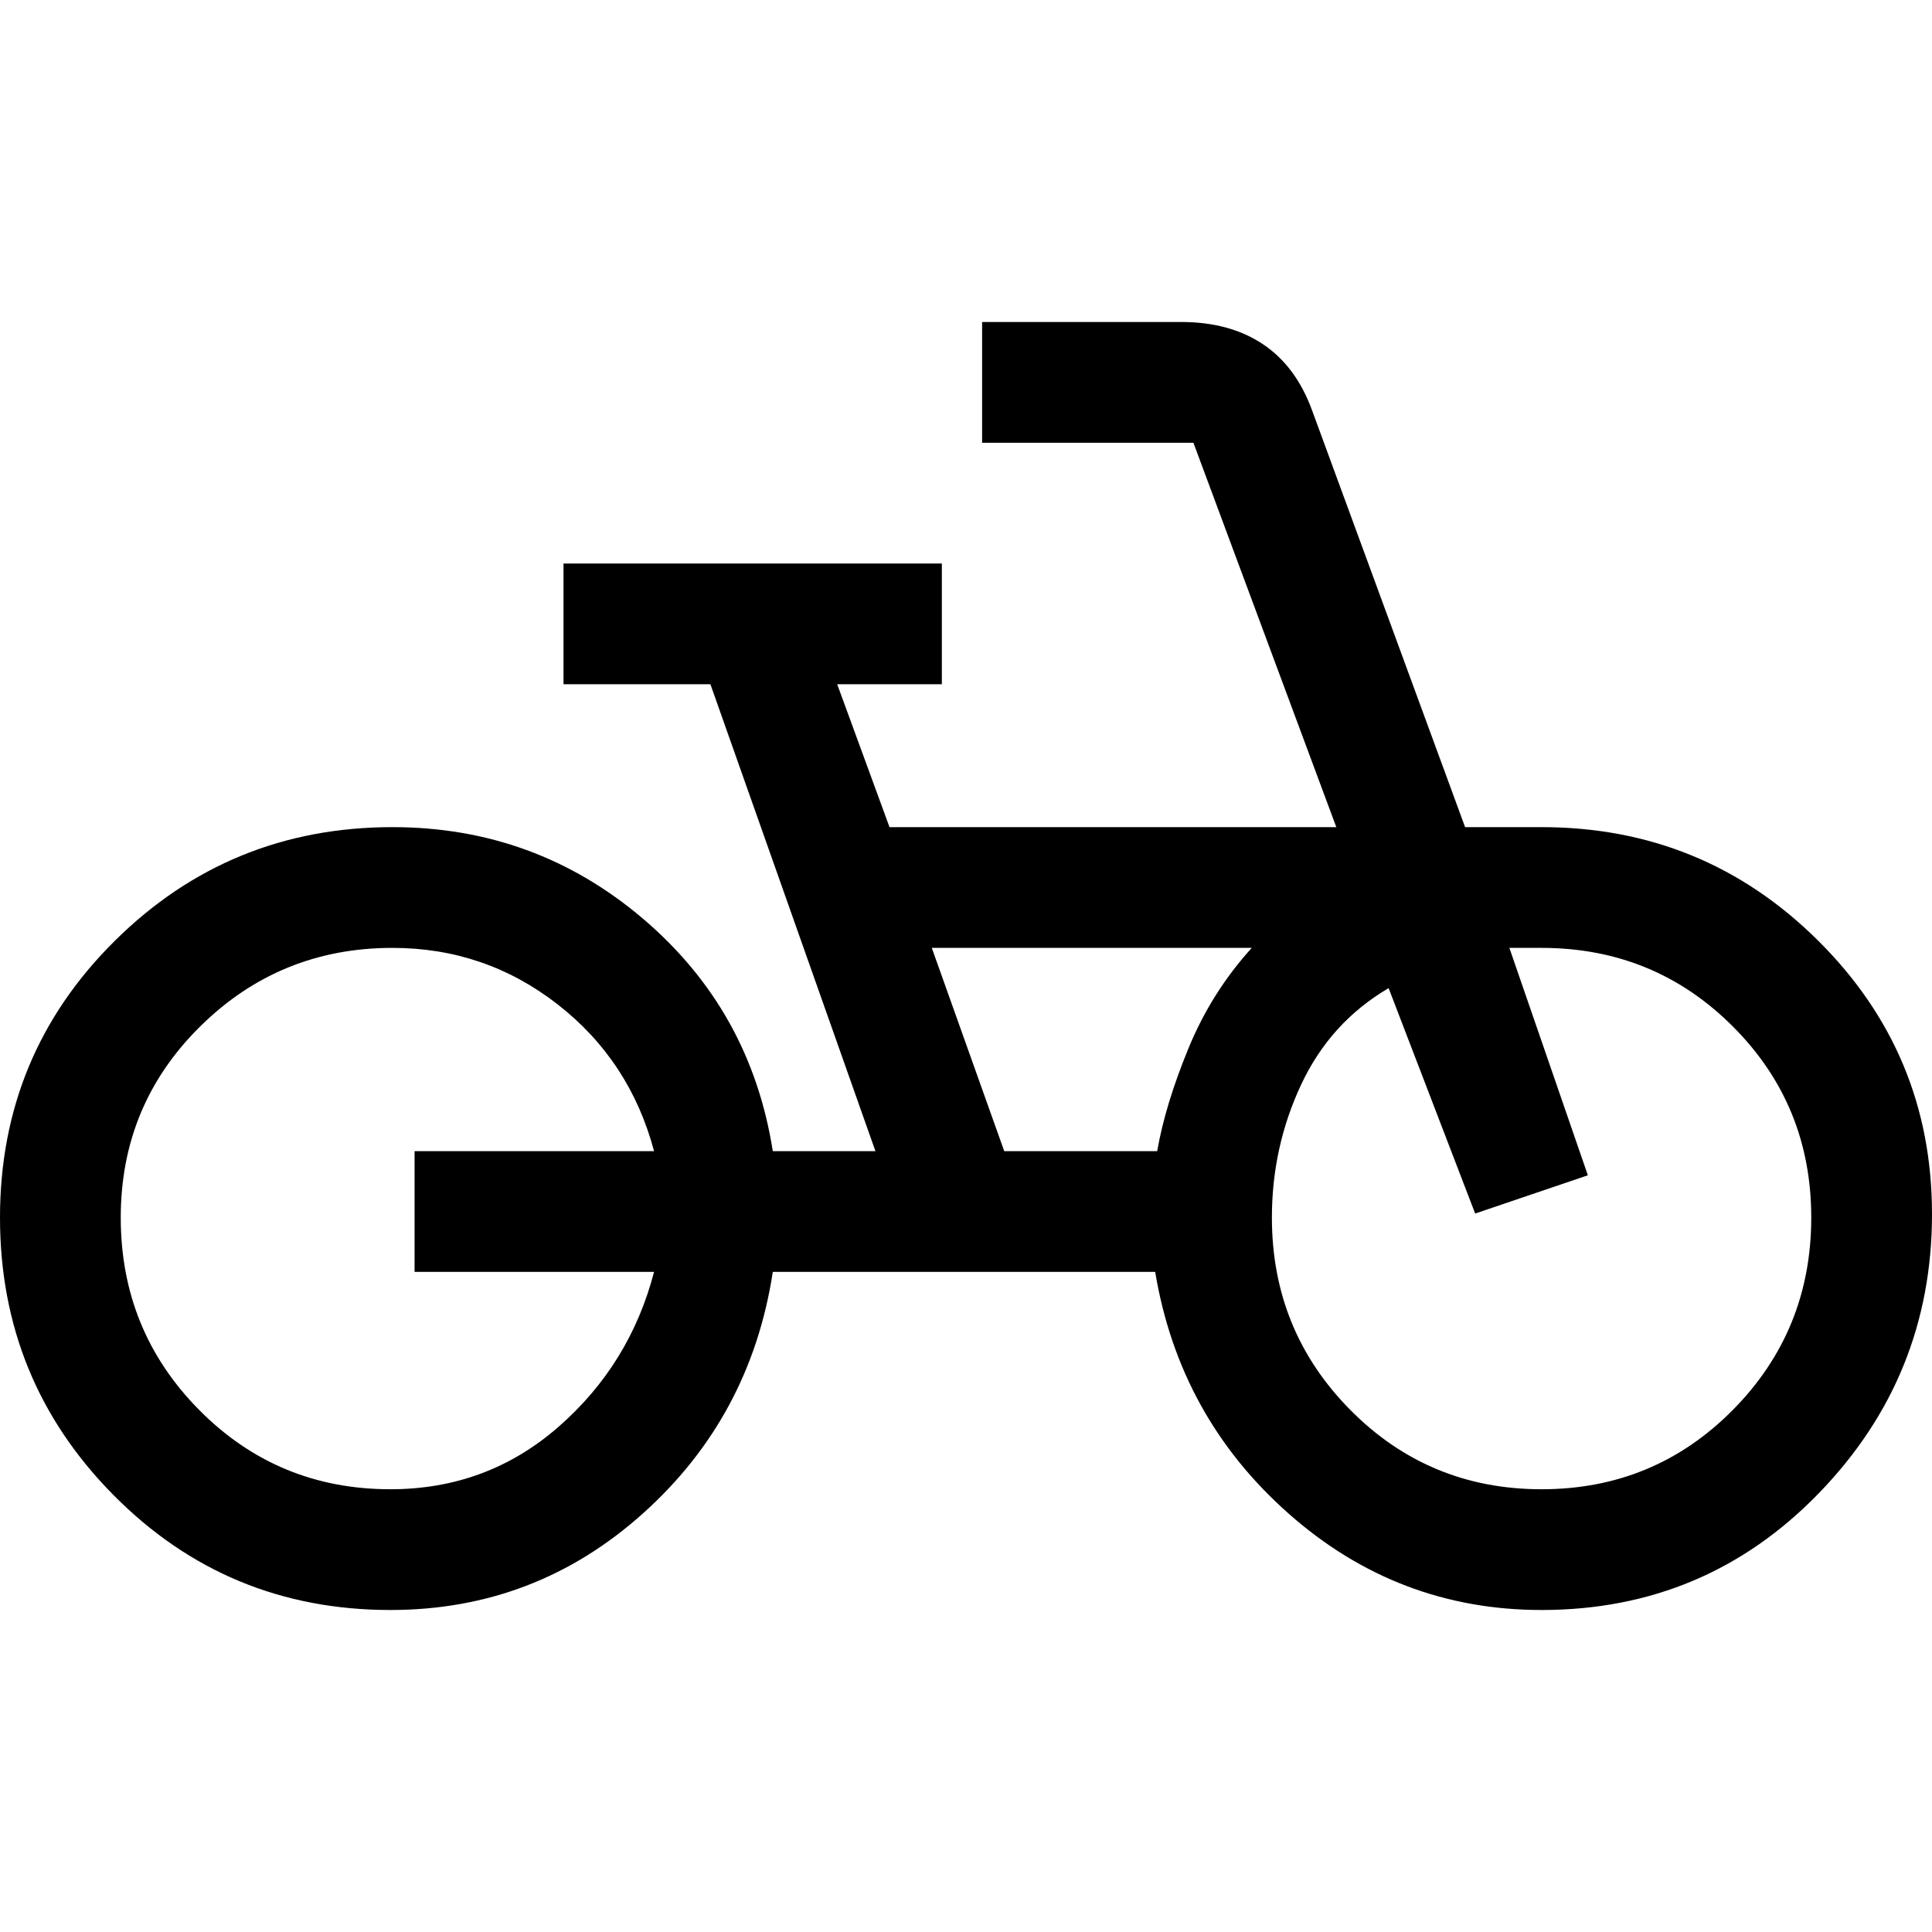
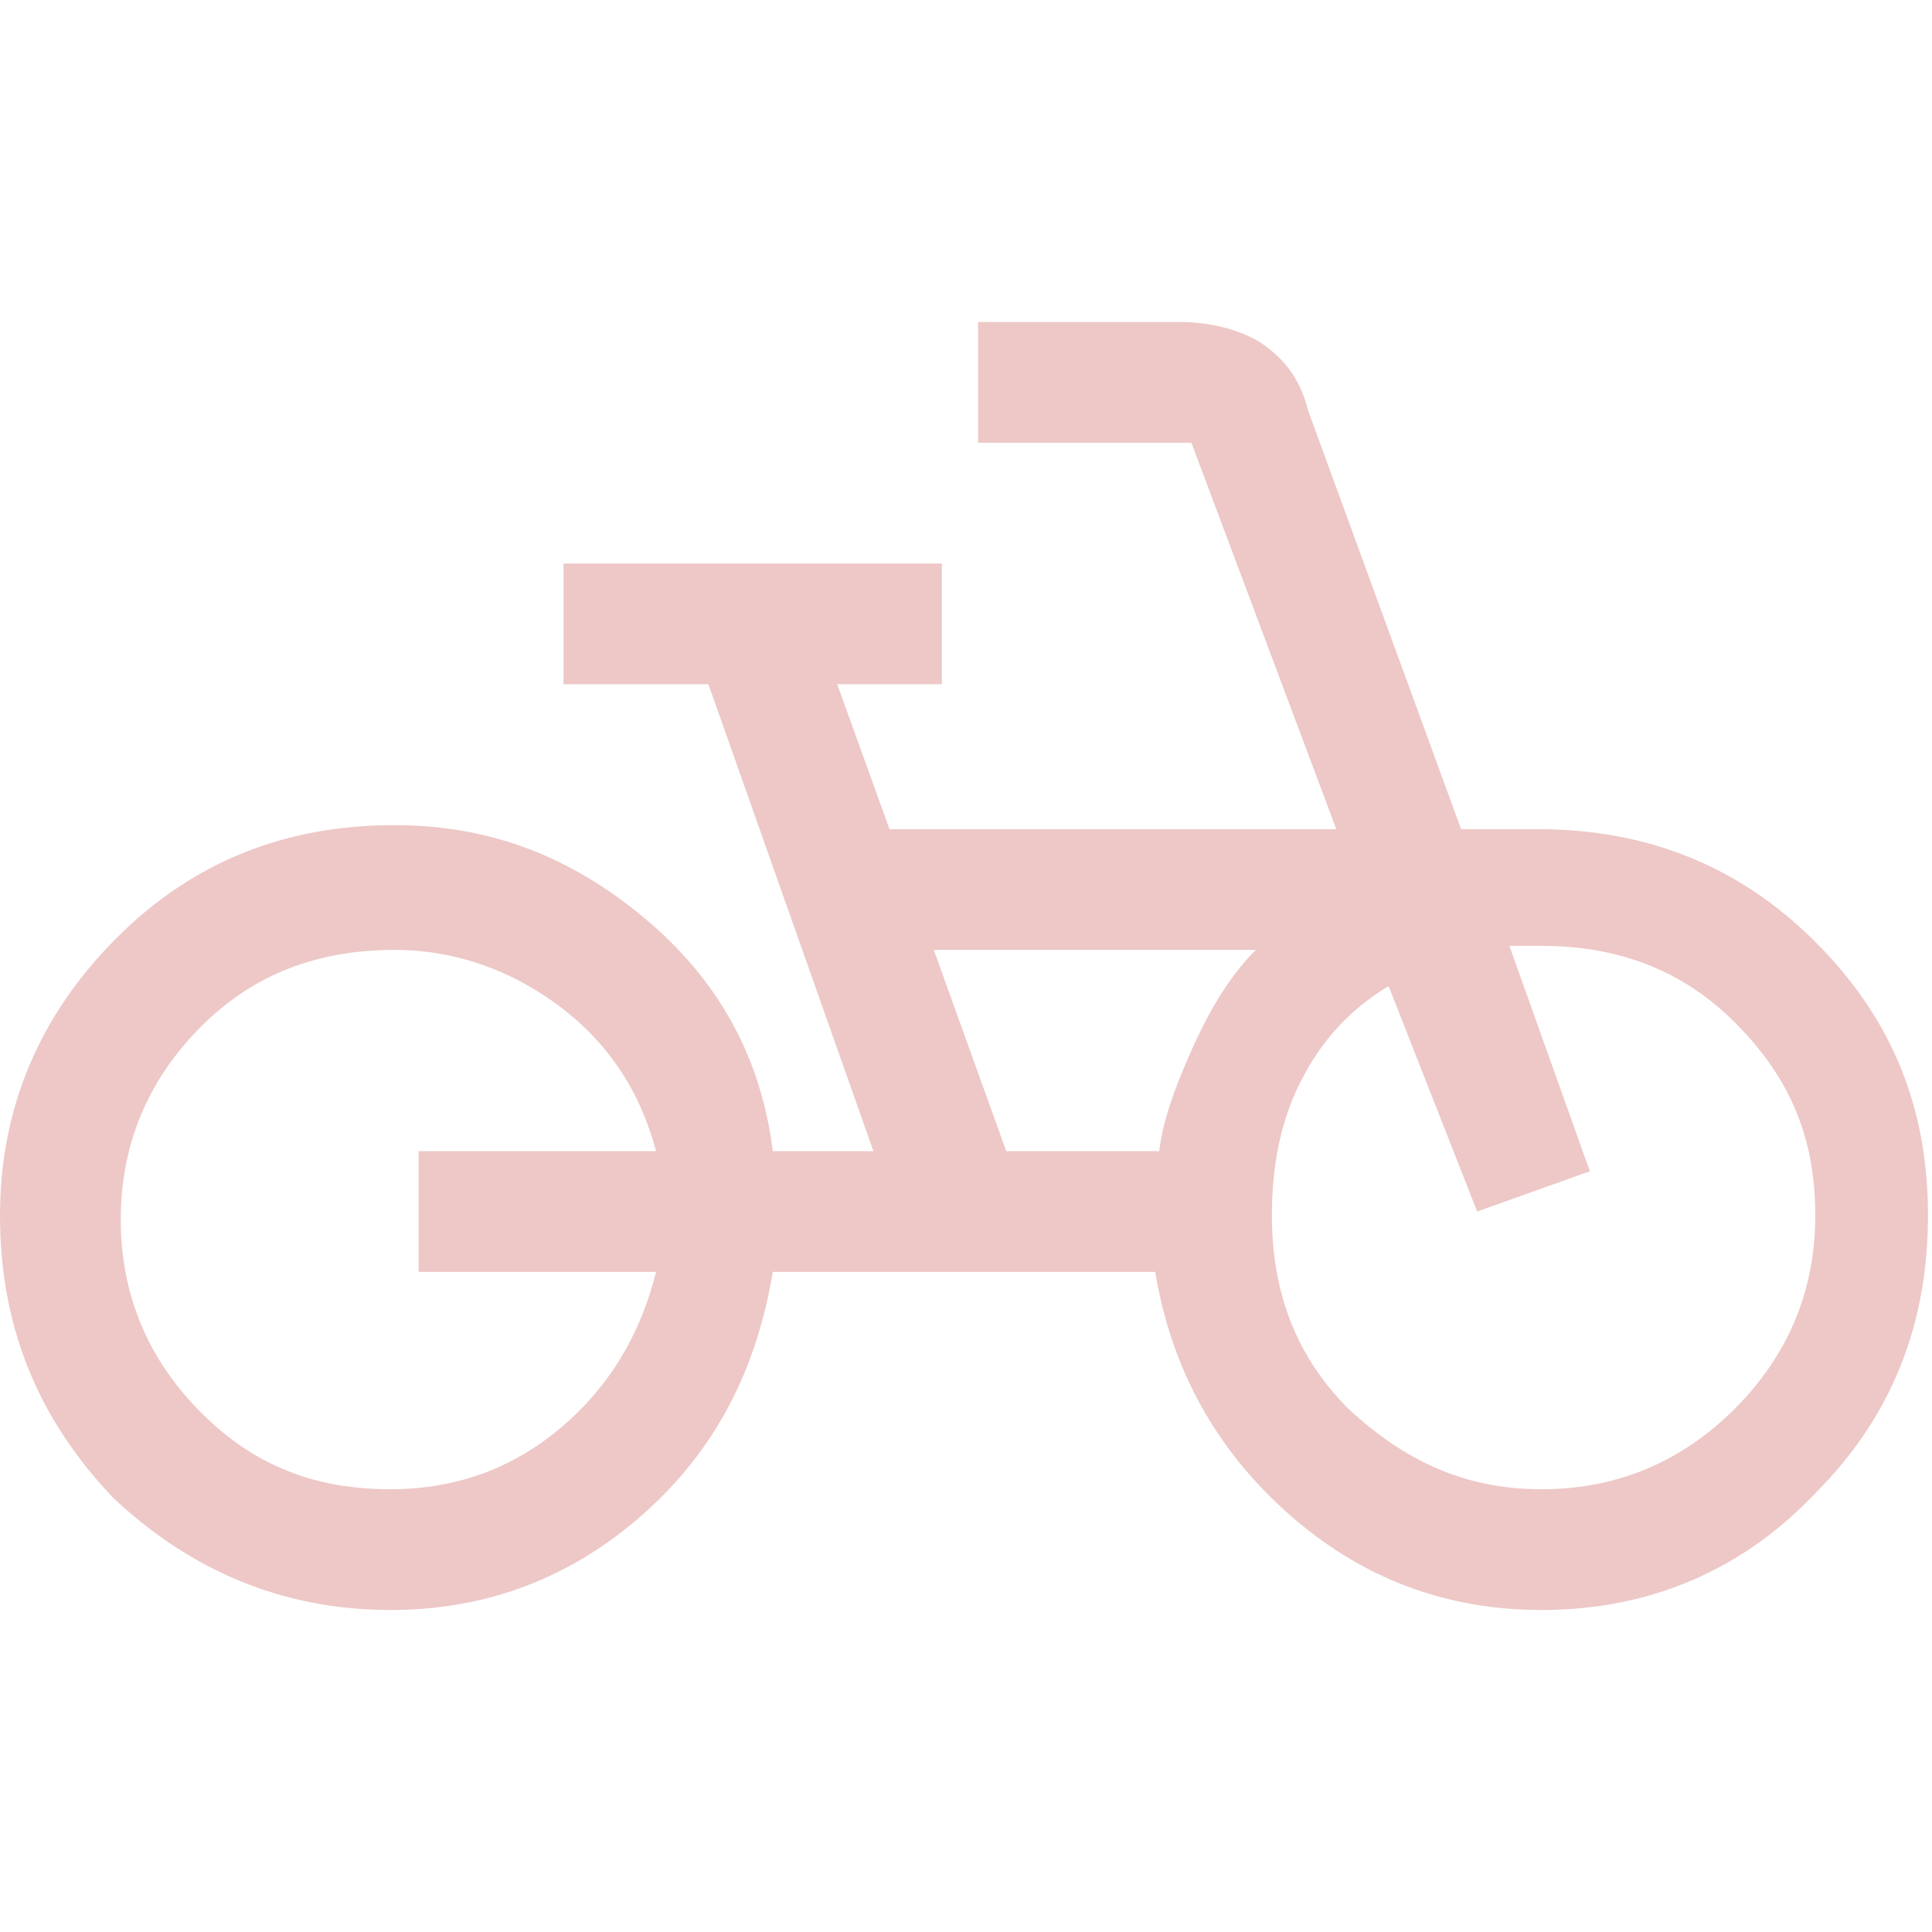
- <svg xmlns="http://www.w3.org/2000/svg" height="48" viewBox="0 -960 960 960" width="48">
-   <path d="M194-160q-81 0-137.5-57T0-355q0-81 57.038-137.5Q114.075-549 195-549q71 0 124.5 45.5T384-388h51l-82-232h-73v-60h188v60h-52l26 71h222l-71-191H488v-60h99q24 0 40.5 11t24.5 33l76 207h38q80.51 0 137.255 56.234Q960-436.532 960-356.746 960-276 903.74-218 847.48-160 766-160q-71.602 0-125.801-48T574-328H384q-11 72-64.5 120T194-160Zm0-60q48 0 83.5-31t47.5-77H206v-60h119q-12-45-48-73t-82-28q-56 0-95.5 39T60-355q0 56.25 39 95.625T194-220Zm305-168h76q4-23 15.5-51t31.5-50H463l36 101Zm267 168q56 0 95-39.375T900-355q0-56-39-95t-95-39h-16l39 113-56 19-43-112q-29 17-43.5 48T632-355q0 56.25 39 95.625T766-220ZM193-355Zm573 0Z" />
+ <svg xmlns="http://www.w3.org/2000/svg" version="1.1" id="Capa_1" x="0px" y="0px" viewBox="0 0 48 48" style="enable-background:new 0 0 48 48;" xml:space="preserve">
+   <style type="text/css">
+ 	.st0{fill:#EDC8C7;}
+ </style>
+   <path class="st0" d="M9.7,40c-2.7,0-5-1-6.9-2.8C0.9,35.2,0,32.9,0,30.2s1-5,2.9-6.9c1.9-1.9,4.2-2.8,6.9-2.8c2.4,0,4.4,0.8,6.2,2.3  s2.9,3.4,3.2,5.8h2.5L17.6,17H14v-3h9.4v3h-2.6l1.3,3.6h11.1L29.6,11h-5.3V8h5c0.8,0,1.5,0.2,2,0.5c0.6,0.4,1,0.9,1.2,1.7l3.8,10.4  h1.9c2.7,0,5,0.9,6.9,2.8s2.8,4.1,2.8,6.8c0,2.7-0.9,5-2.8,6.9C43.3,39,41,40,38.3,40c-2.4,0-4.5-0.8-6.3-2.4  c-1.8-1.6-2.9-3.6-3.3-6h-9.5c-0.4,2.4-1.4,4.4-3.2,6C14.2,39.2,12.1,40,9.7,40z M9.7,37c1.6,0,3-0.5,4.2-1.5s2-2.3,2.4-3.9h-5.9v-3  h5.9c-0.4-1.5-1.2-2.7-2.4-3.6s-2.6-1.4-4.1-1.4c-1.9,0-3.5,0.6-4.8,1.9c-1.3,1.3-2,2.9-2,4.8c0,1.9,0.7,3.5,2,4.8S7.8,37,9.7,37z   M25,28.6h3.8c0.1-0.8,0.4-1.6,0.8-2.5c0.4-0.9,0.9-1.8,1.6-2.5h-8L25,28.6z M38.3,37c1.9,0,3.5-0.7,4.8-2c1.3-1.3,2-2.9,2-4.8  c0-1.9-0.6-3.4-2-4.8c-1.3-1.3-2.9-1.9-4.8-1.9h-0.8l2,5.6l-2.8,1l-2.2-5.6c-1,0.6-1.7,1.4-2.2,2.4c-0.5,1-0.7,2.1-0.7,3.3  c0,1.9,0.6,3.5,1.9,4.8C34.9,36.3,36.4,37,38.3,37z" />
</svg>
